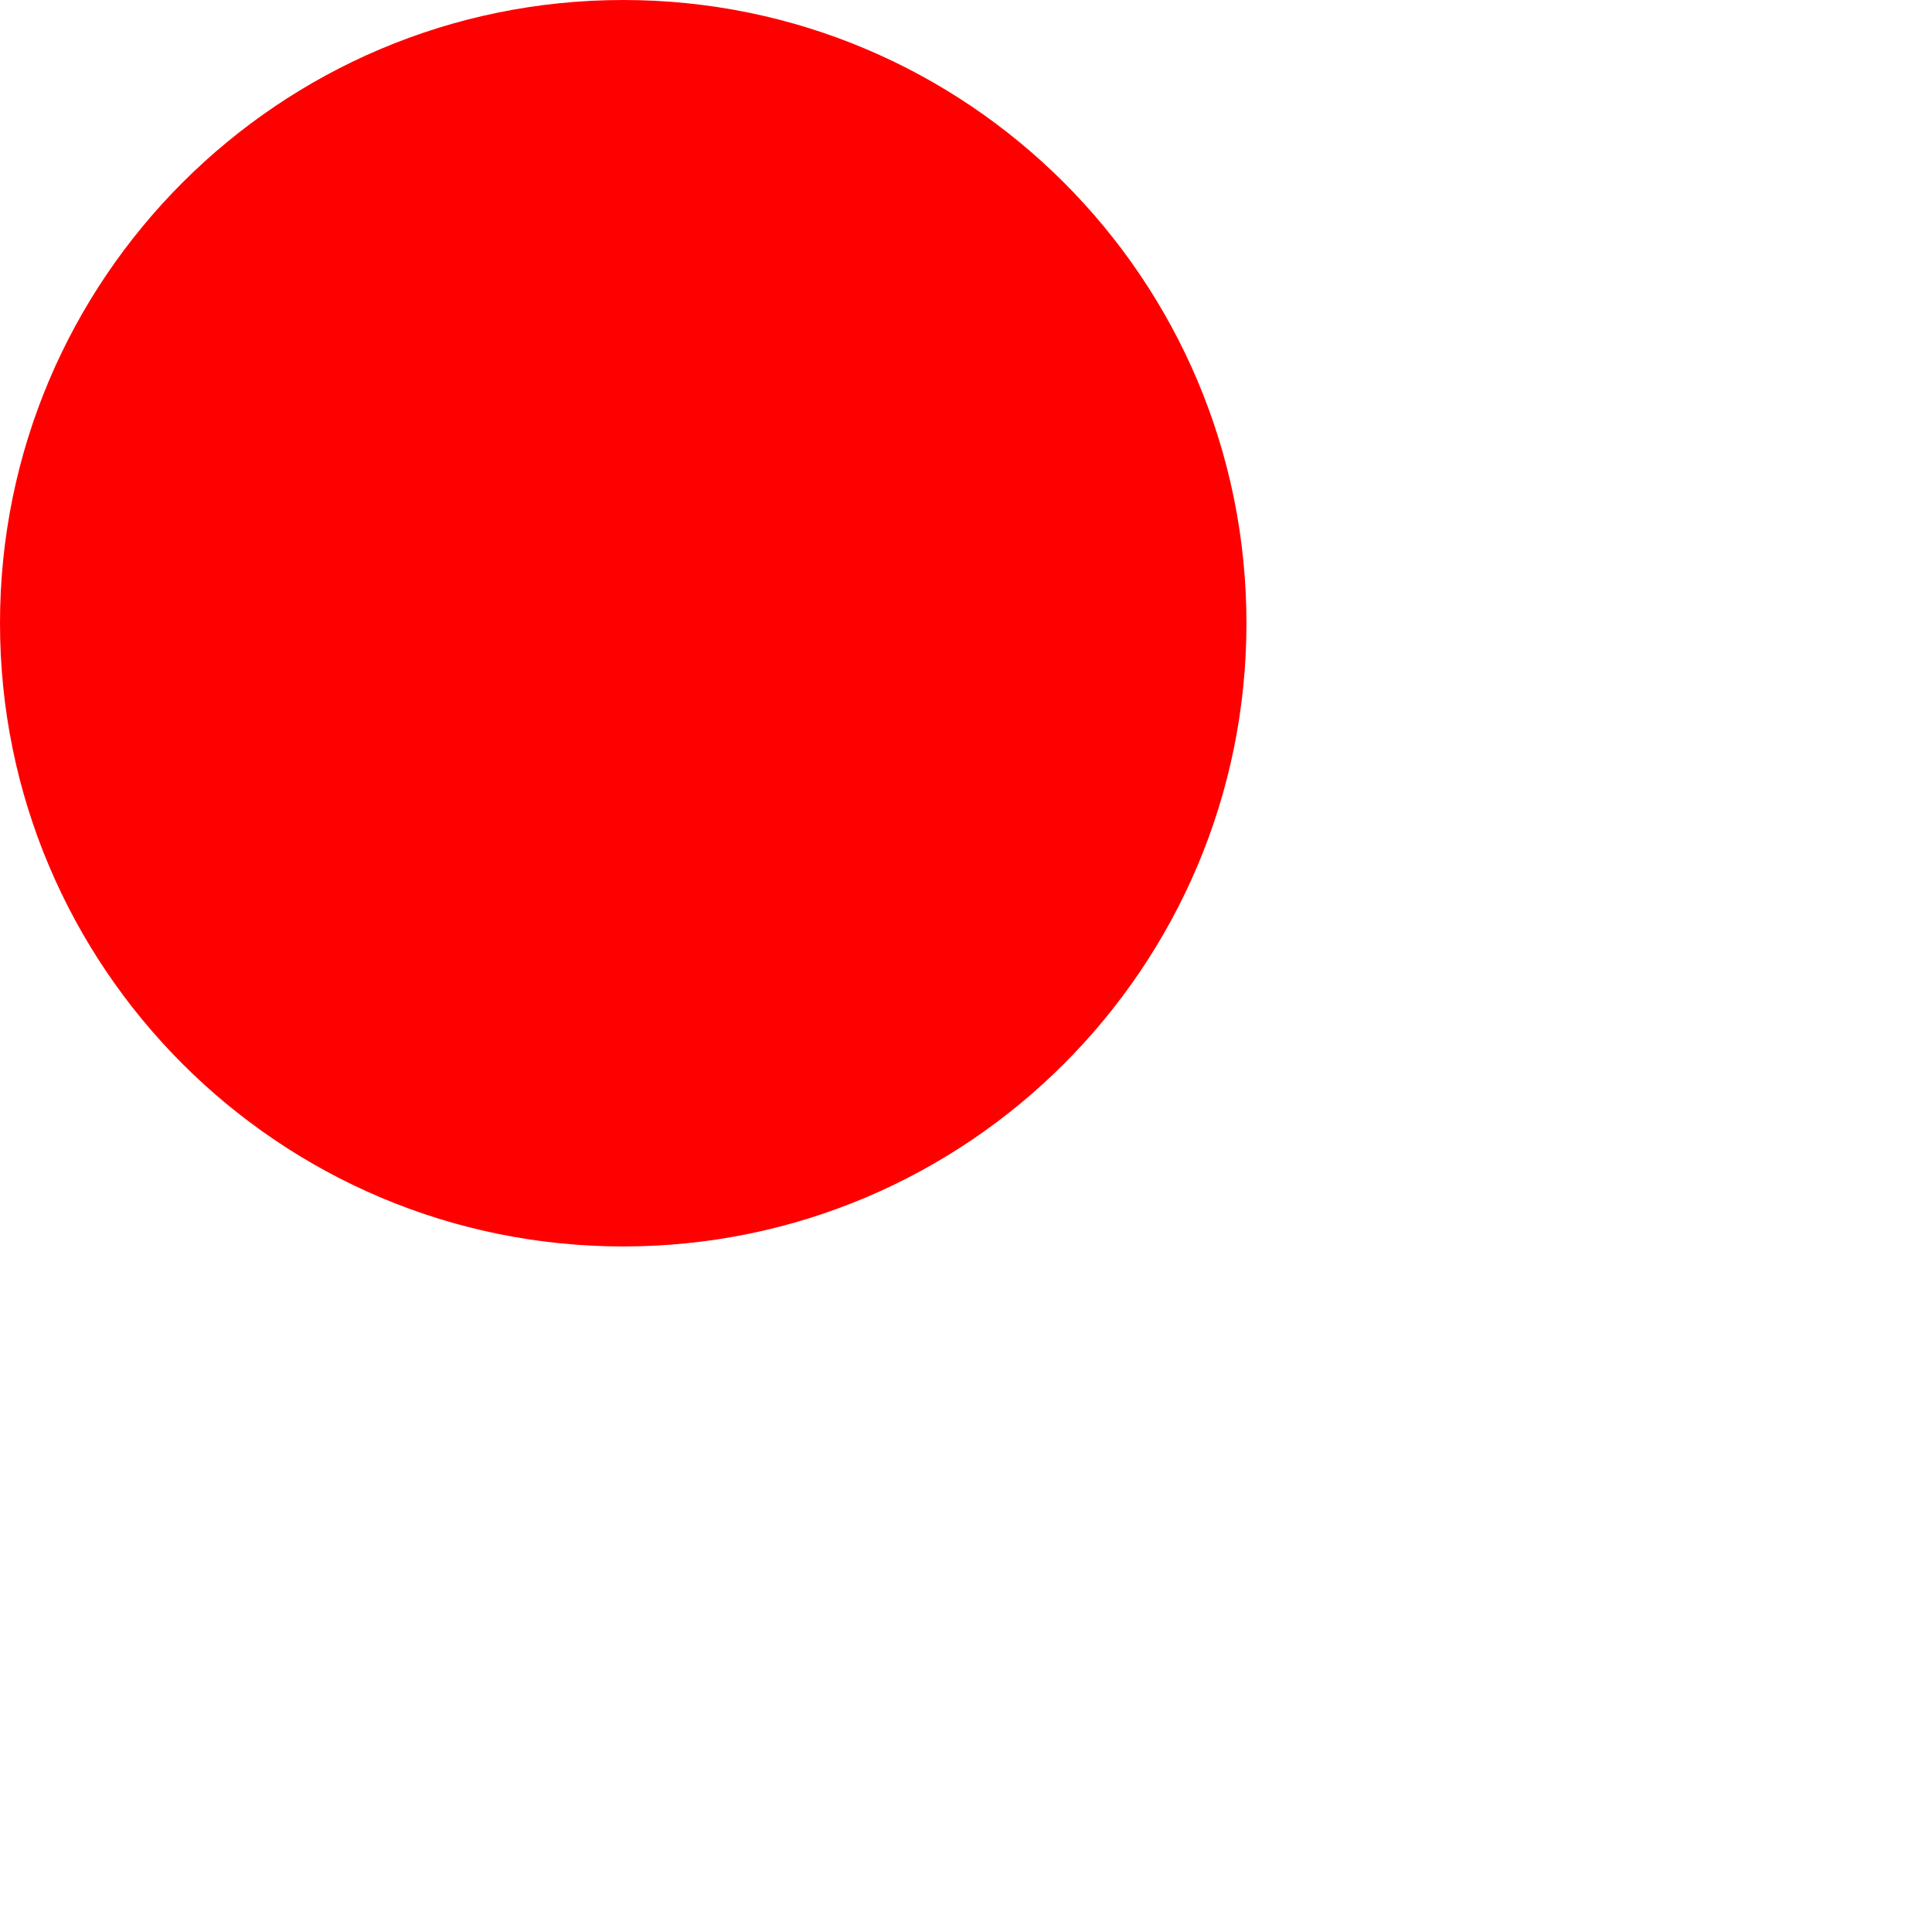
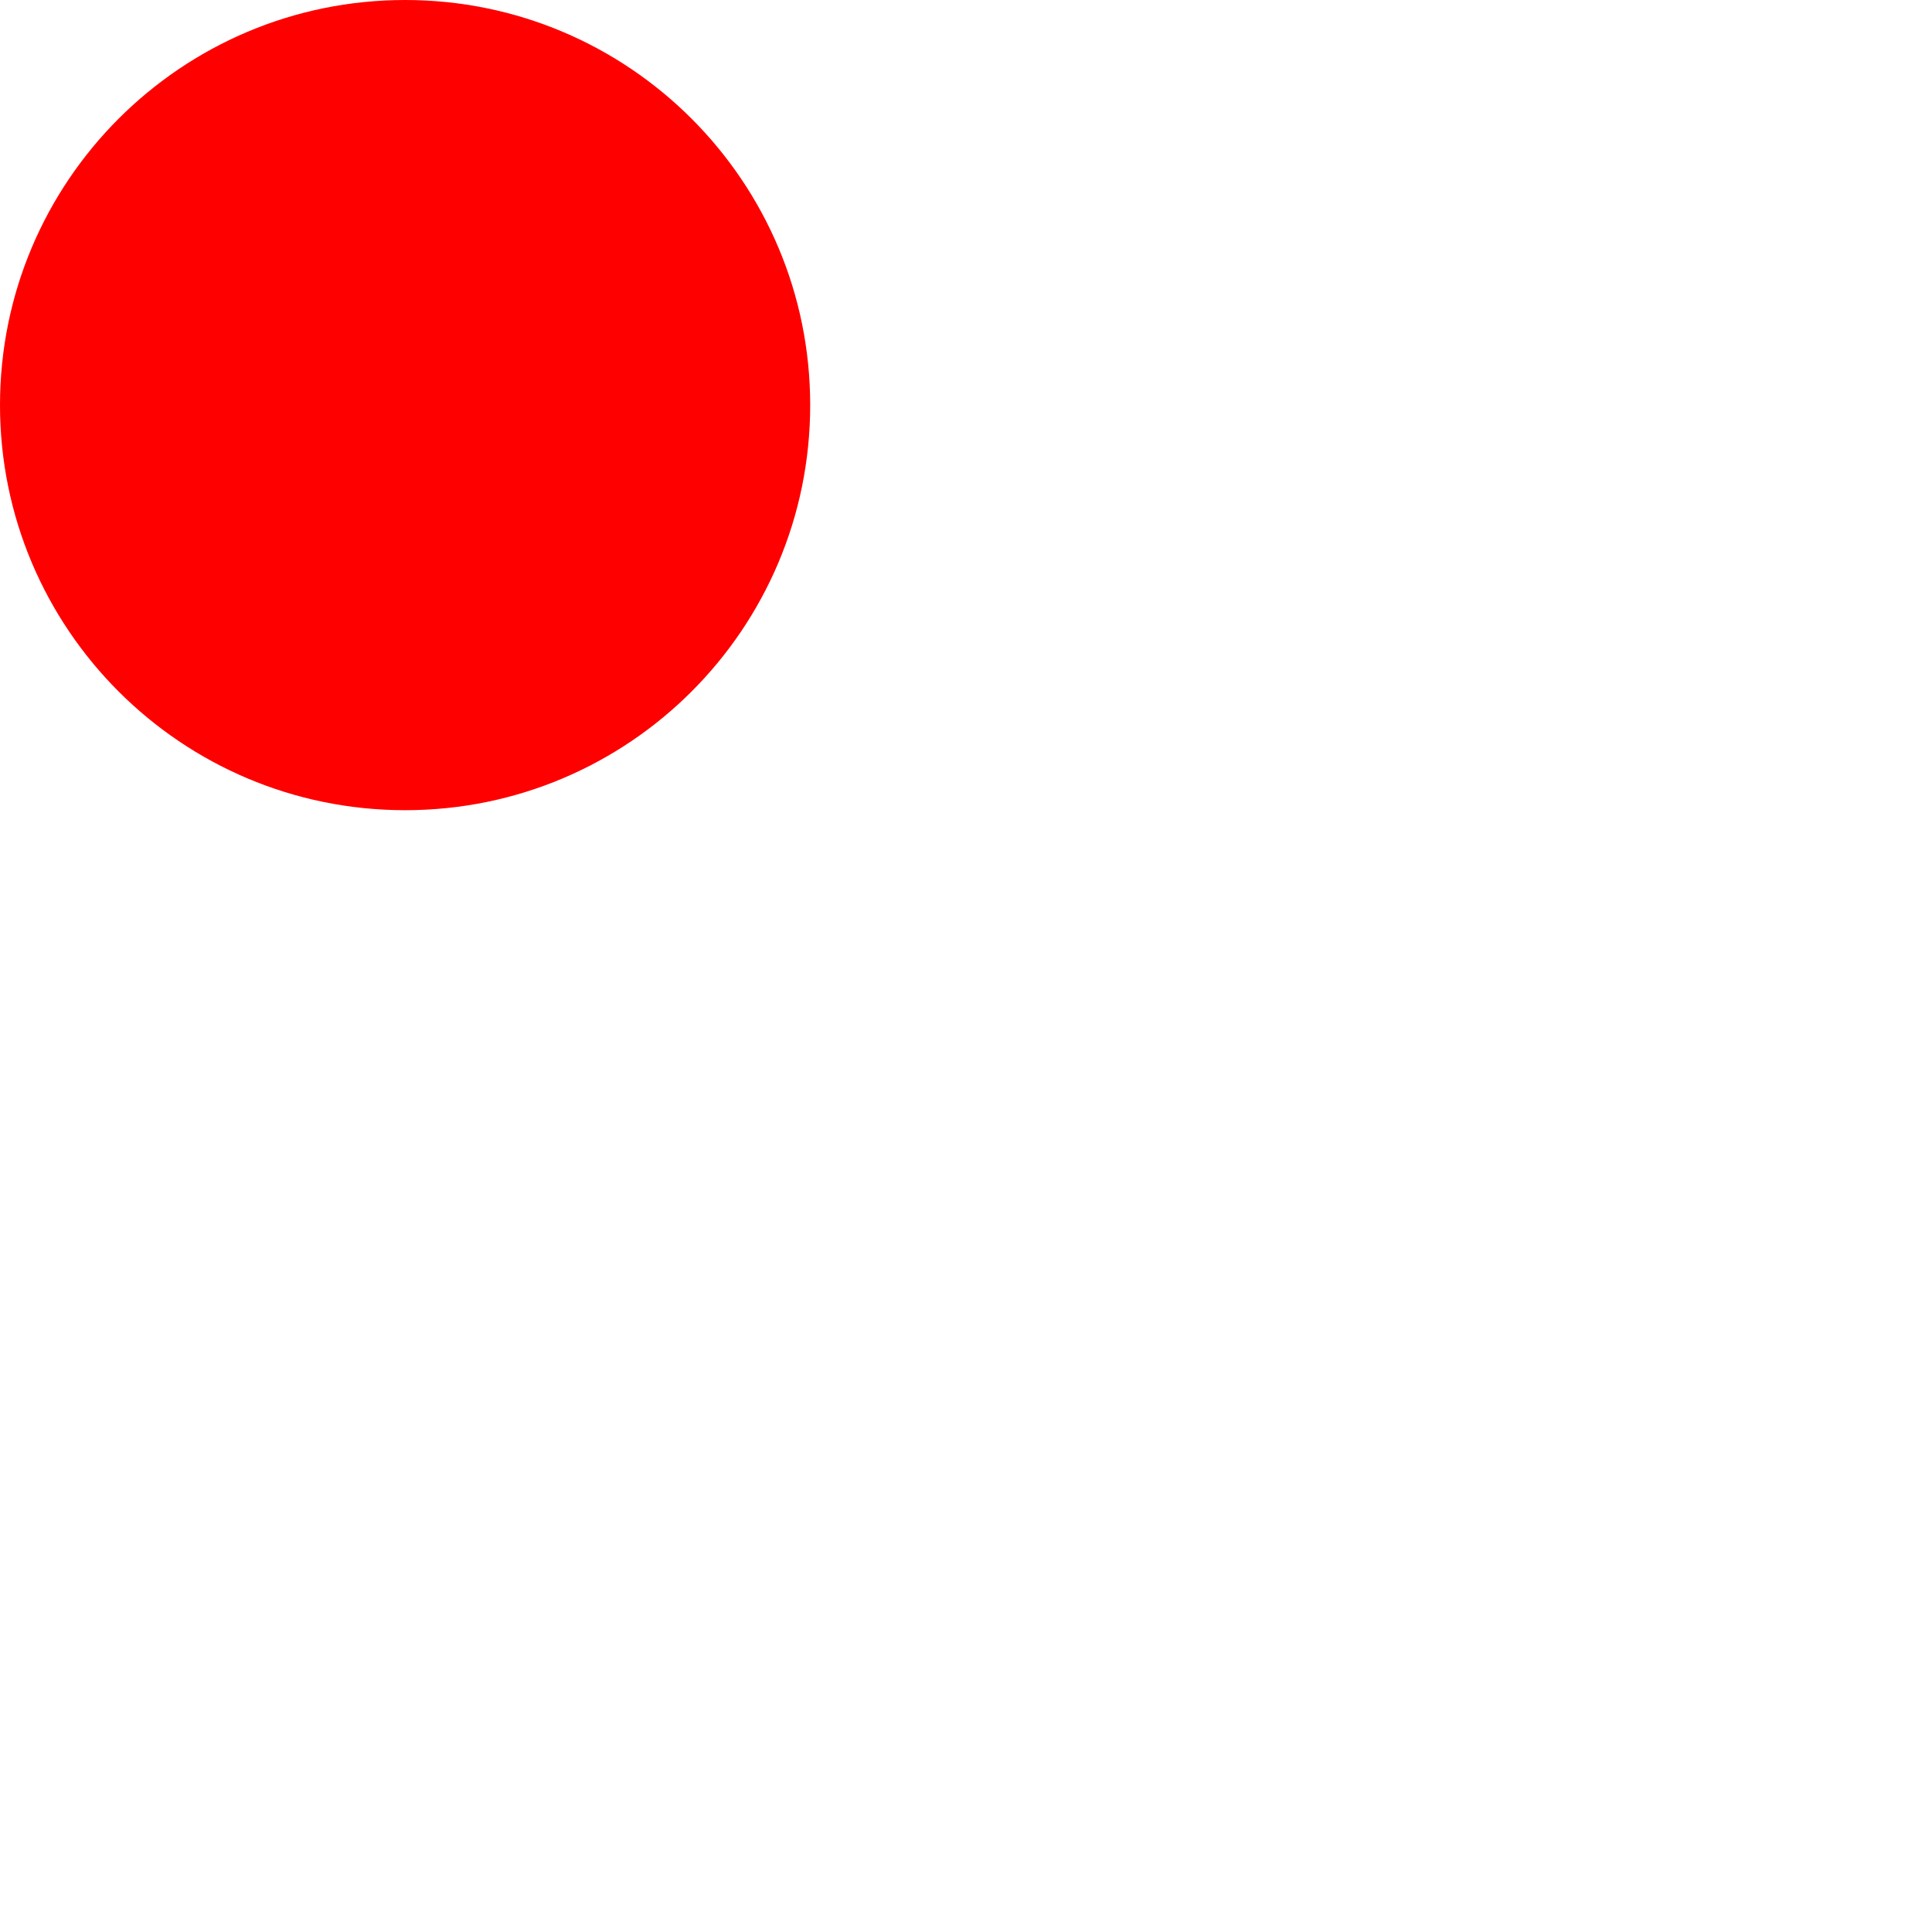
- <svg xmlns="http://www.w3.org/2000/svg" width="32px" height="32px" viewBox="0 0 62 62" version="1.1">
+ <svg xmlns="http://www.w3.org/2000/svg" width="24px" height="24px" viewBox="0 0 62 62" version="1.1">
  <g id="Page-1" stroke="none" stroke-width="1" fill="none" fill-rule="evenodd">
-     <circle id="Oval" fill="#FF0000" fill-rule="nonzero" cx="20" cy="20" r="20" />
+     <circle id="Oval" fill="#FF0000" fill-rule="nonzero" cx="13" cy="13" r="13" />
  </g>
</svg>
